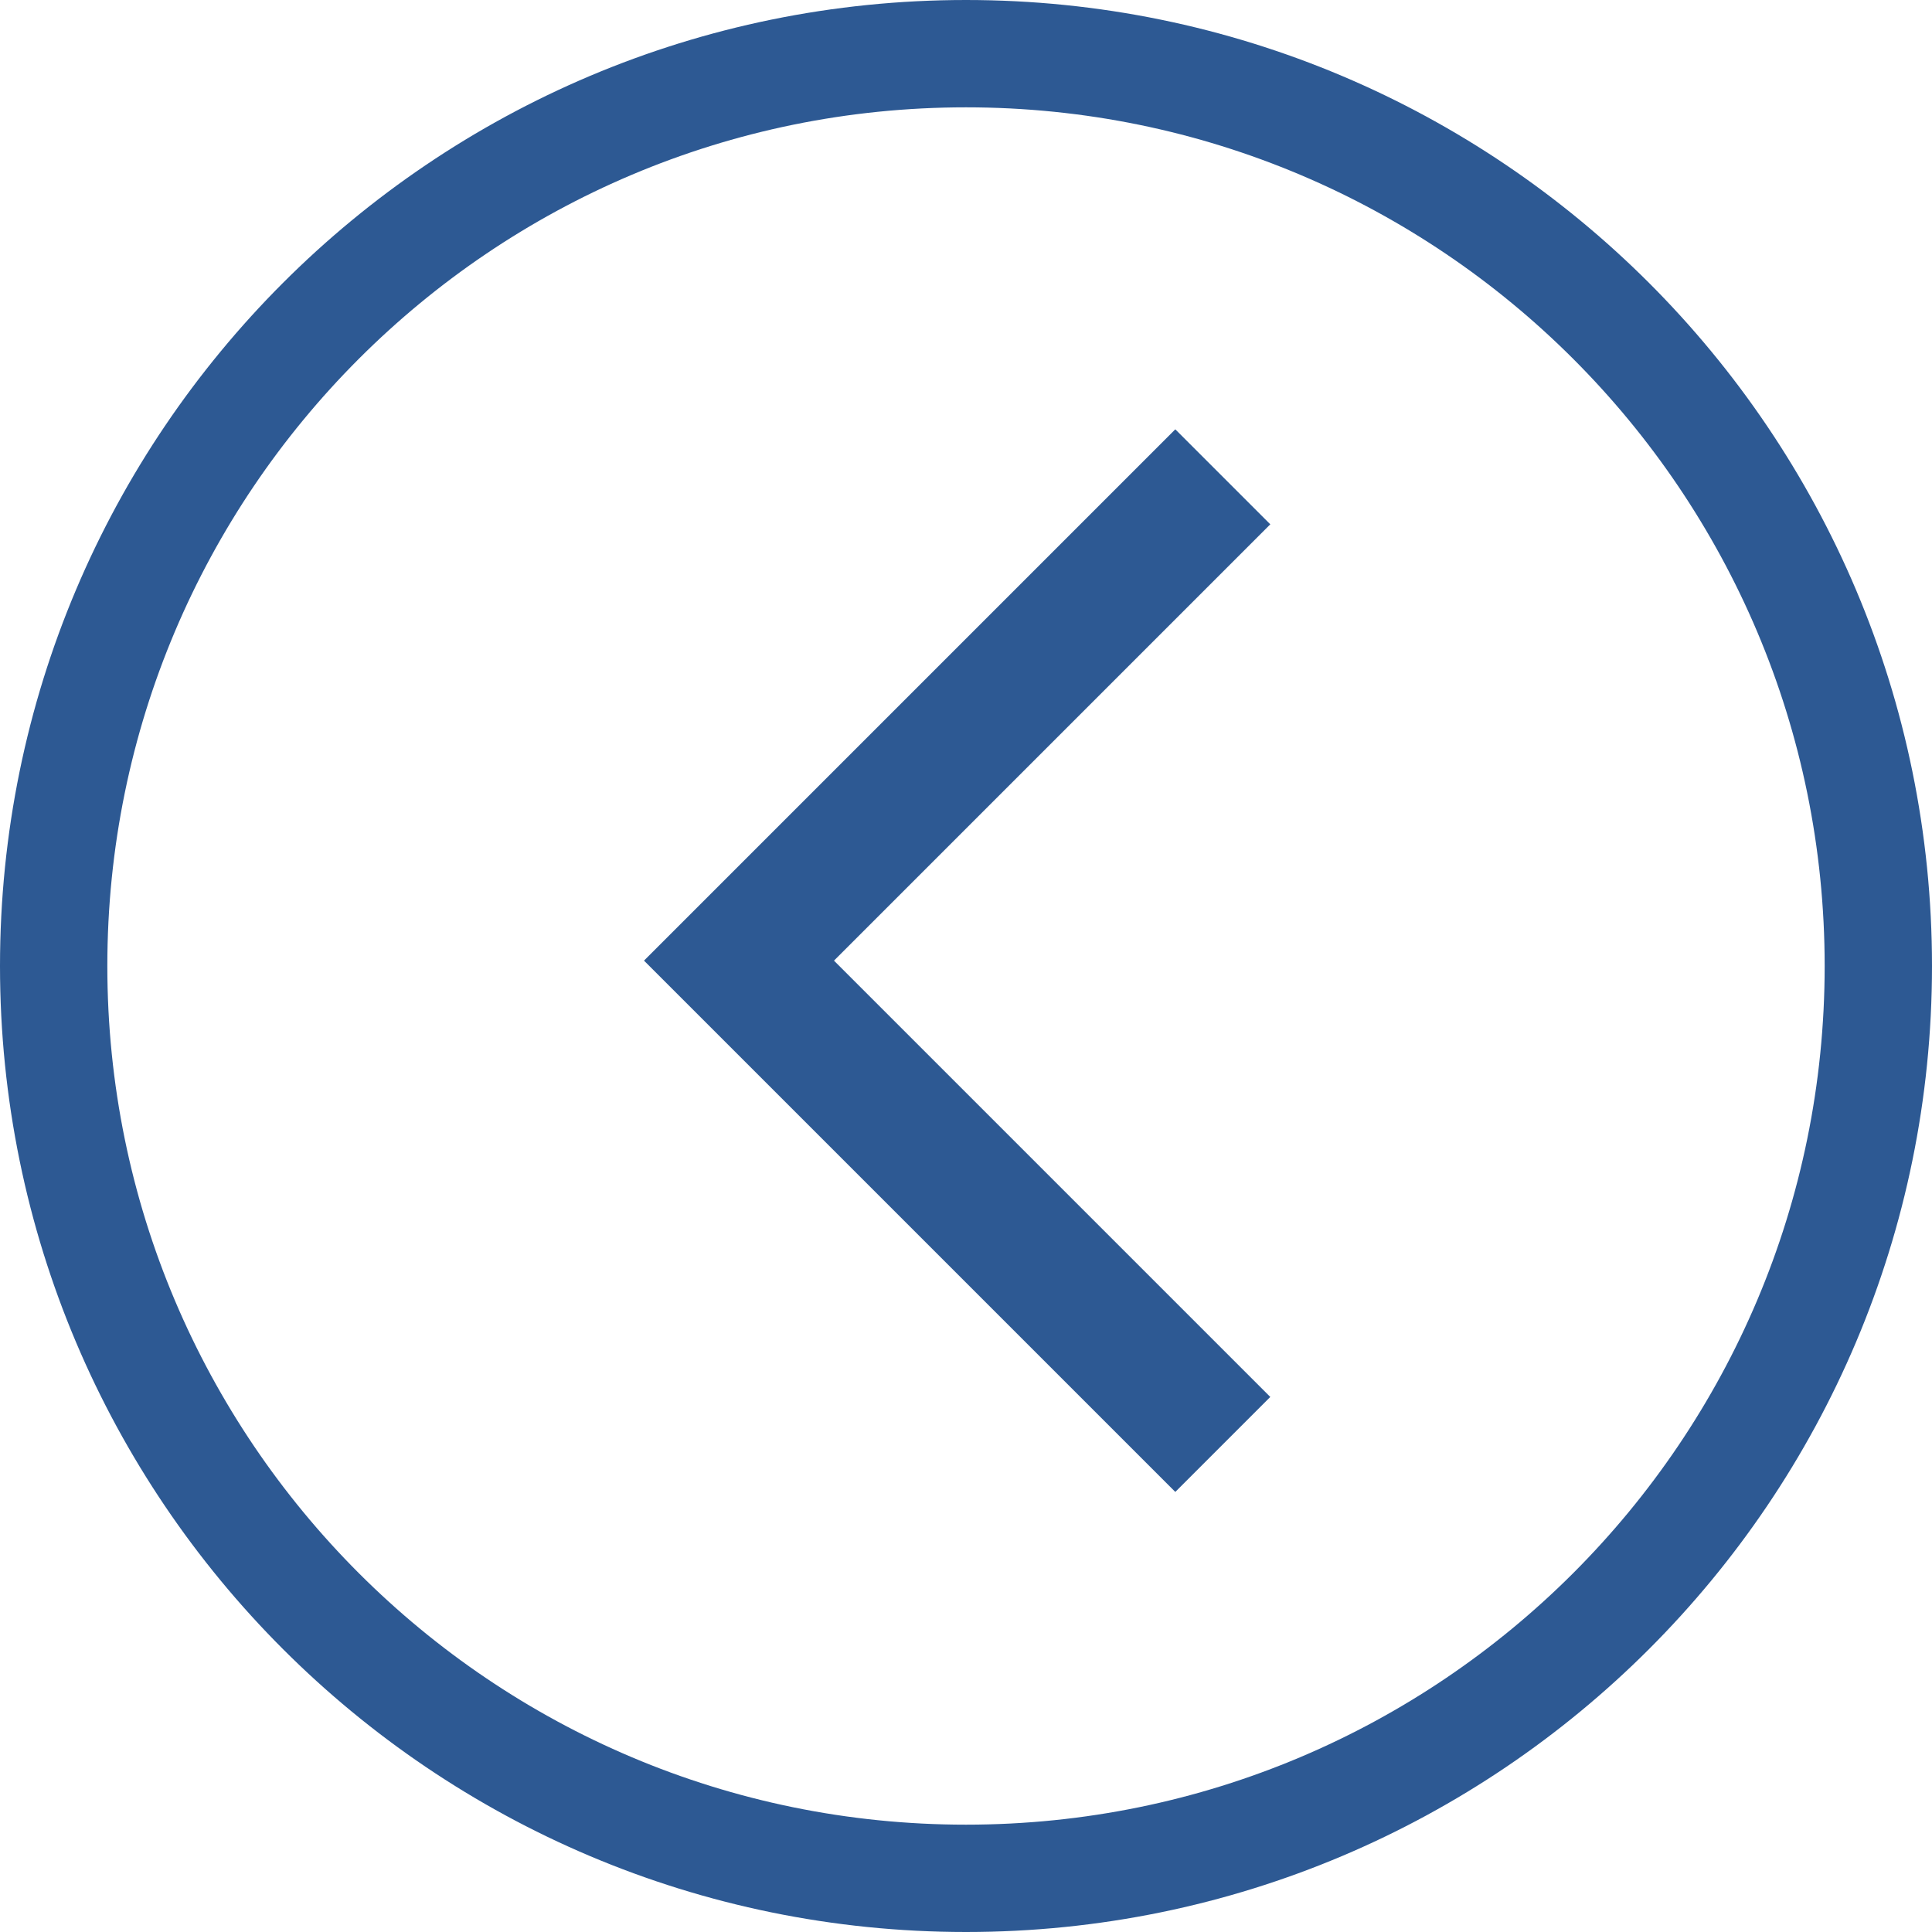
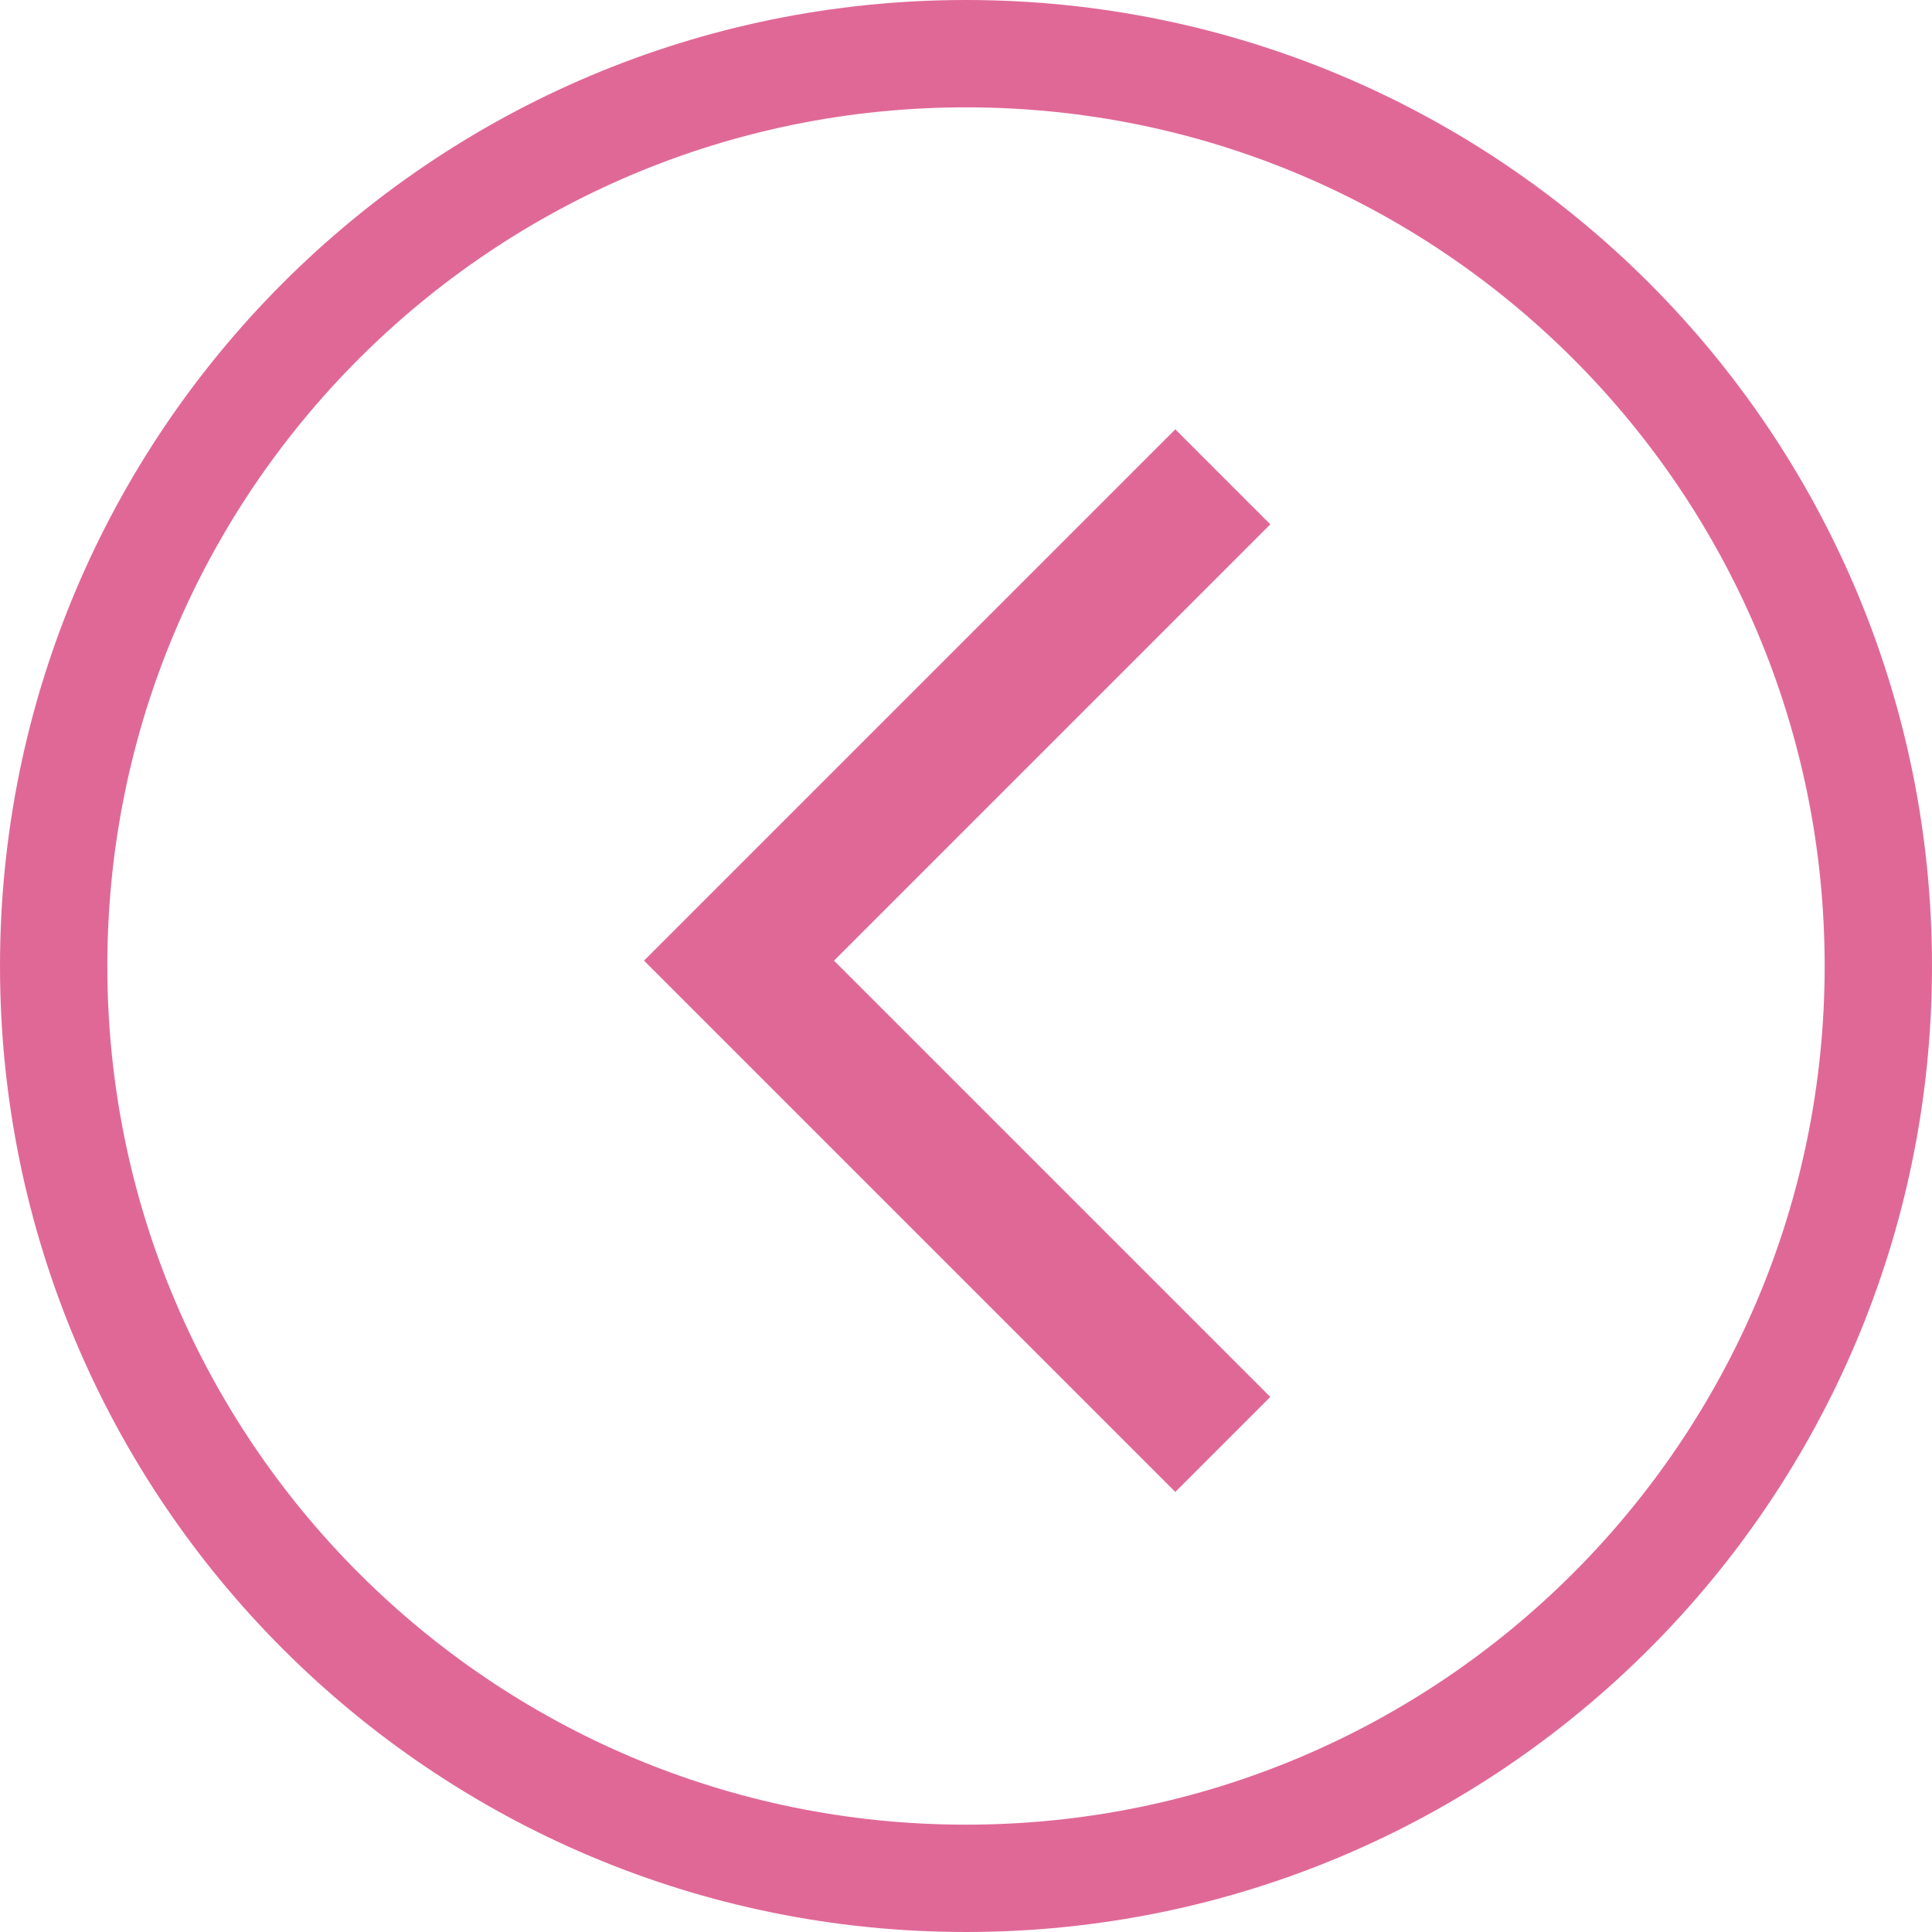
<svg xmlns="http://www.w3.org/2000/svg" width="36" height="36" viewBox="0 0 36 36" fill="none">
-   <circle cx="18" cy="18" r="17" stroke="#2D5993" stroke-width="2" />
-   <path d="M23.67 9.77L21.9 8L12 17.9L21.9 27.8L23.67 26.03L15.54 17.9L23.67 9.77Z" fill="#2D5993" />
+   <circle cx="18" cy="18" r="17" stroke="#E06897" stroke-width="2" />
+   <path d="M23.67 9.77L21.9 8L12 17.9L21.9 27.8L23.67 26.03L15.54 17.9L23.67 9.77Z" fill="#E06897" />
</svg>
